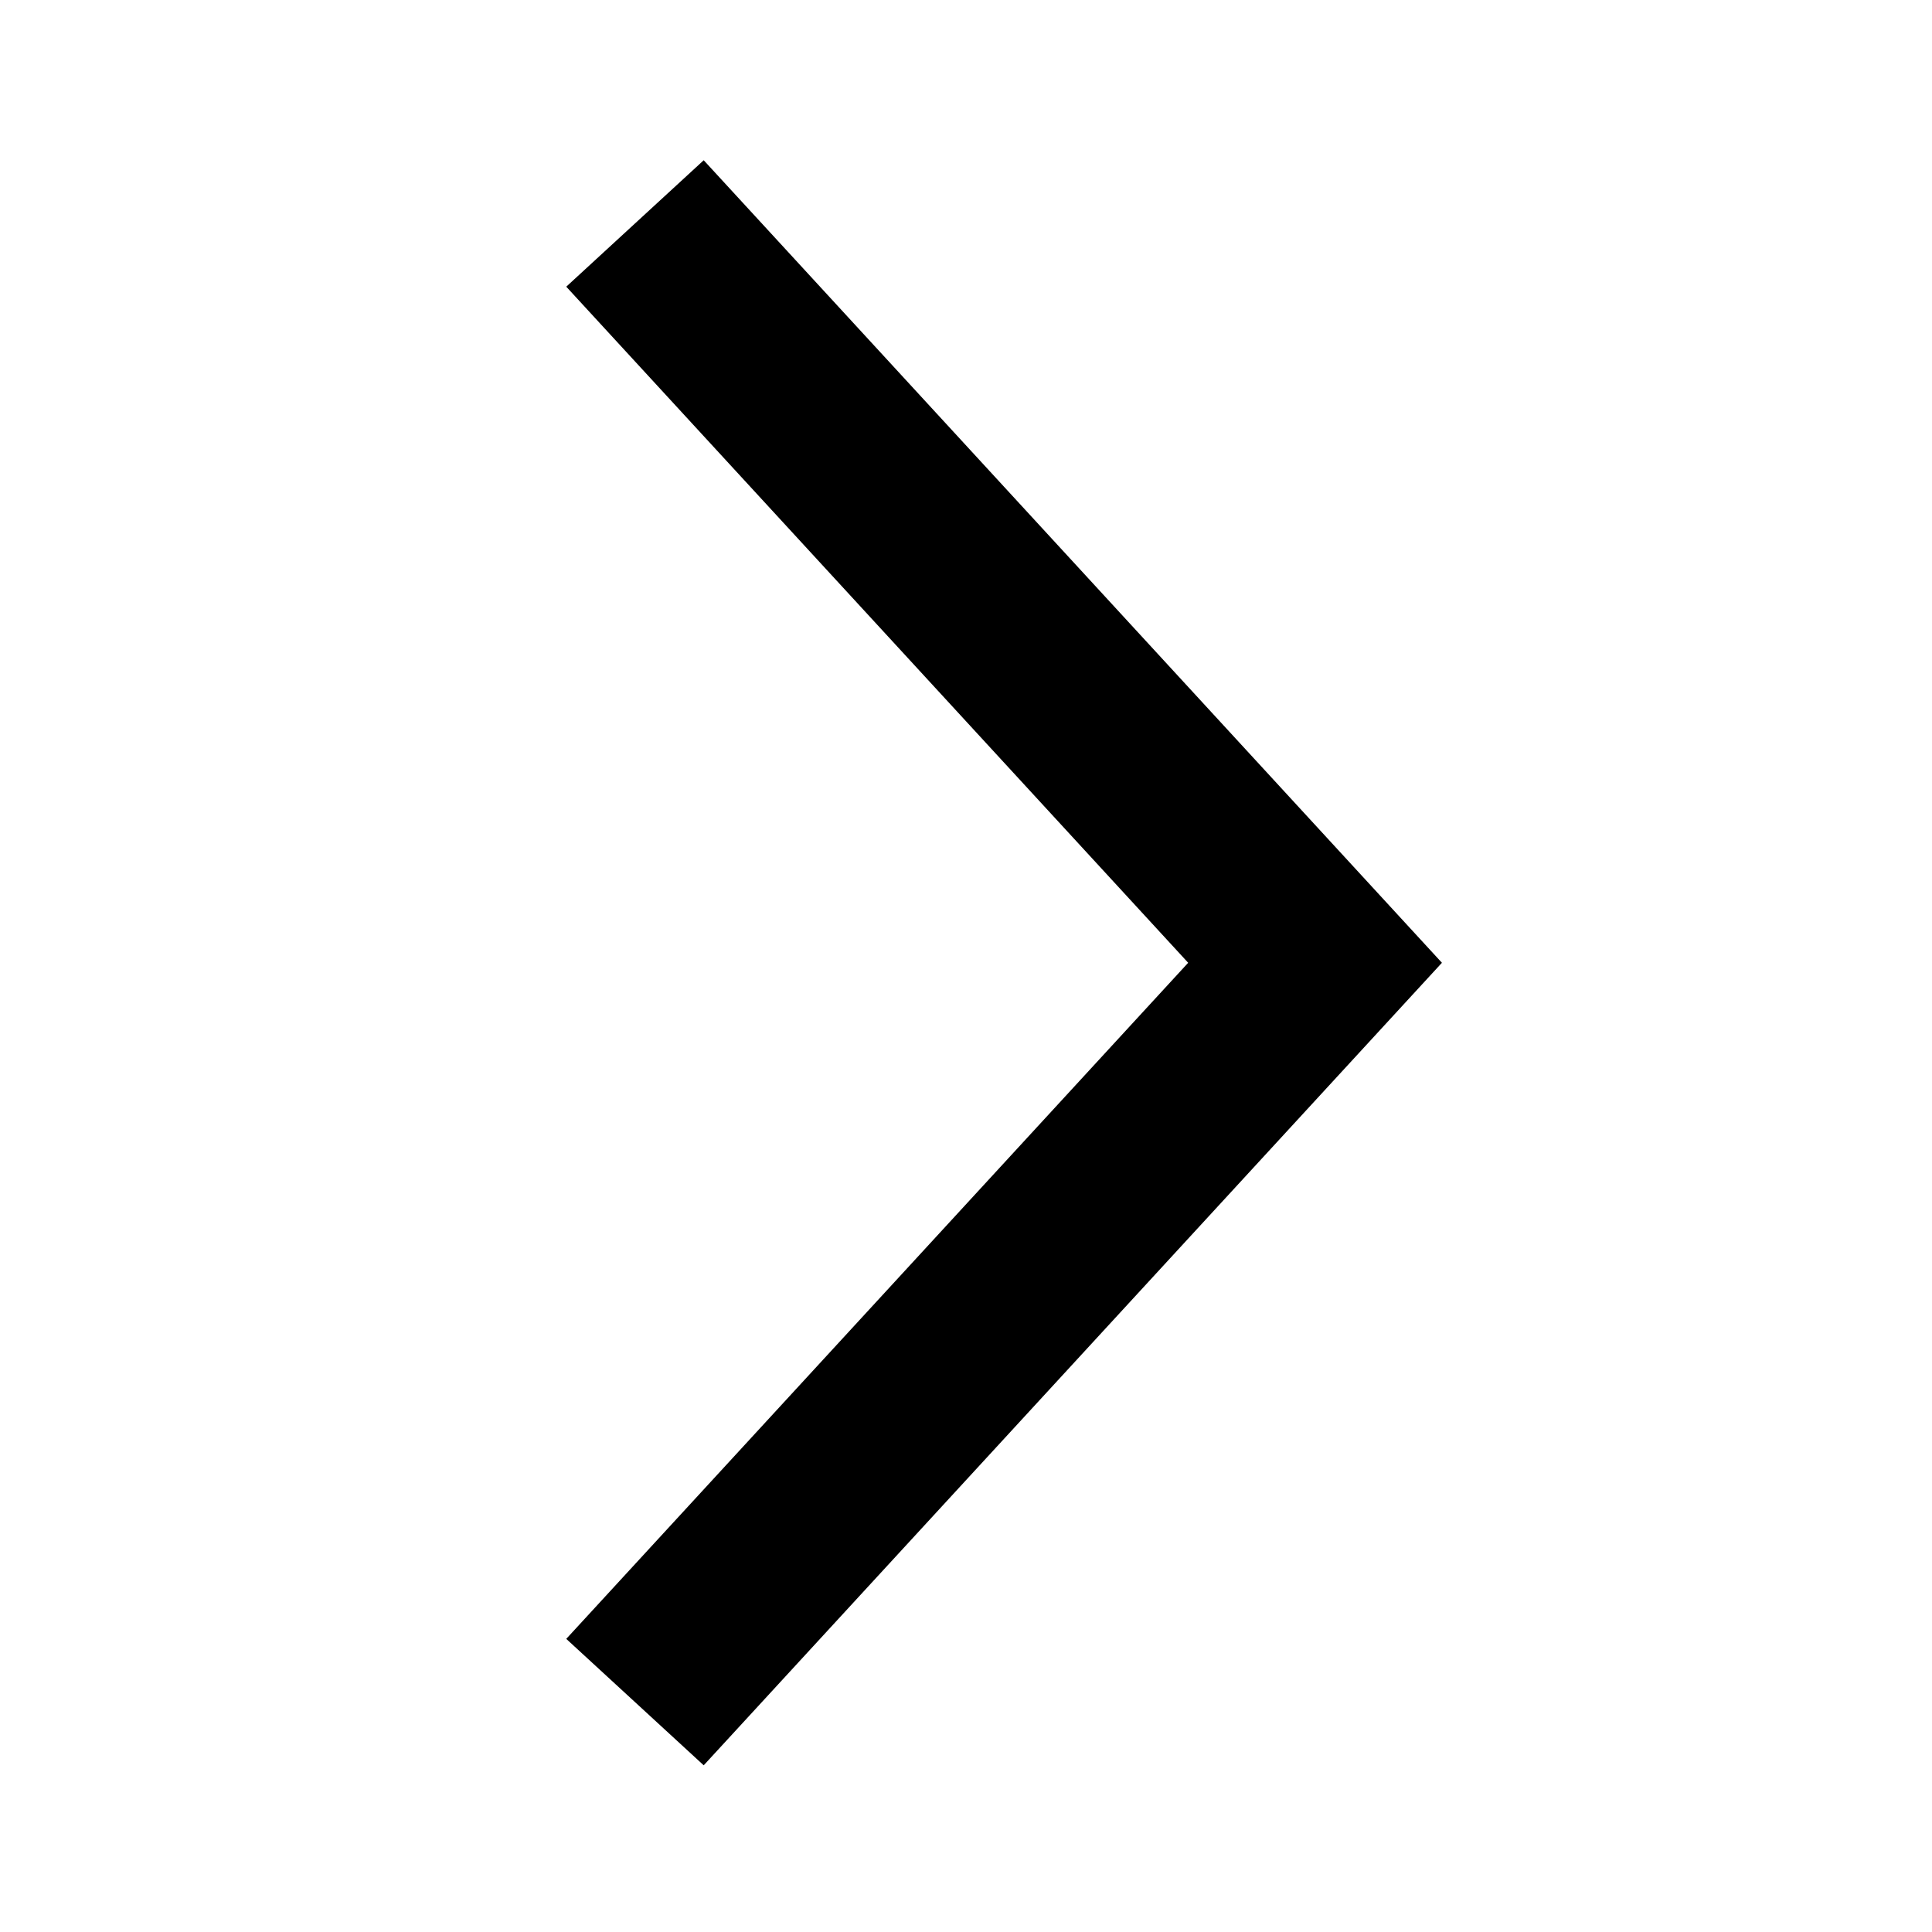
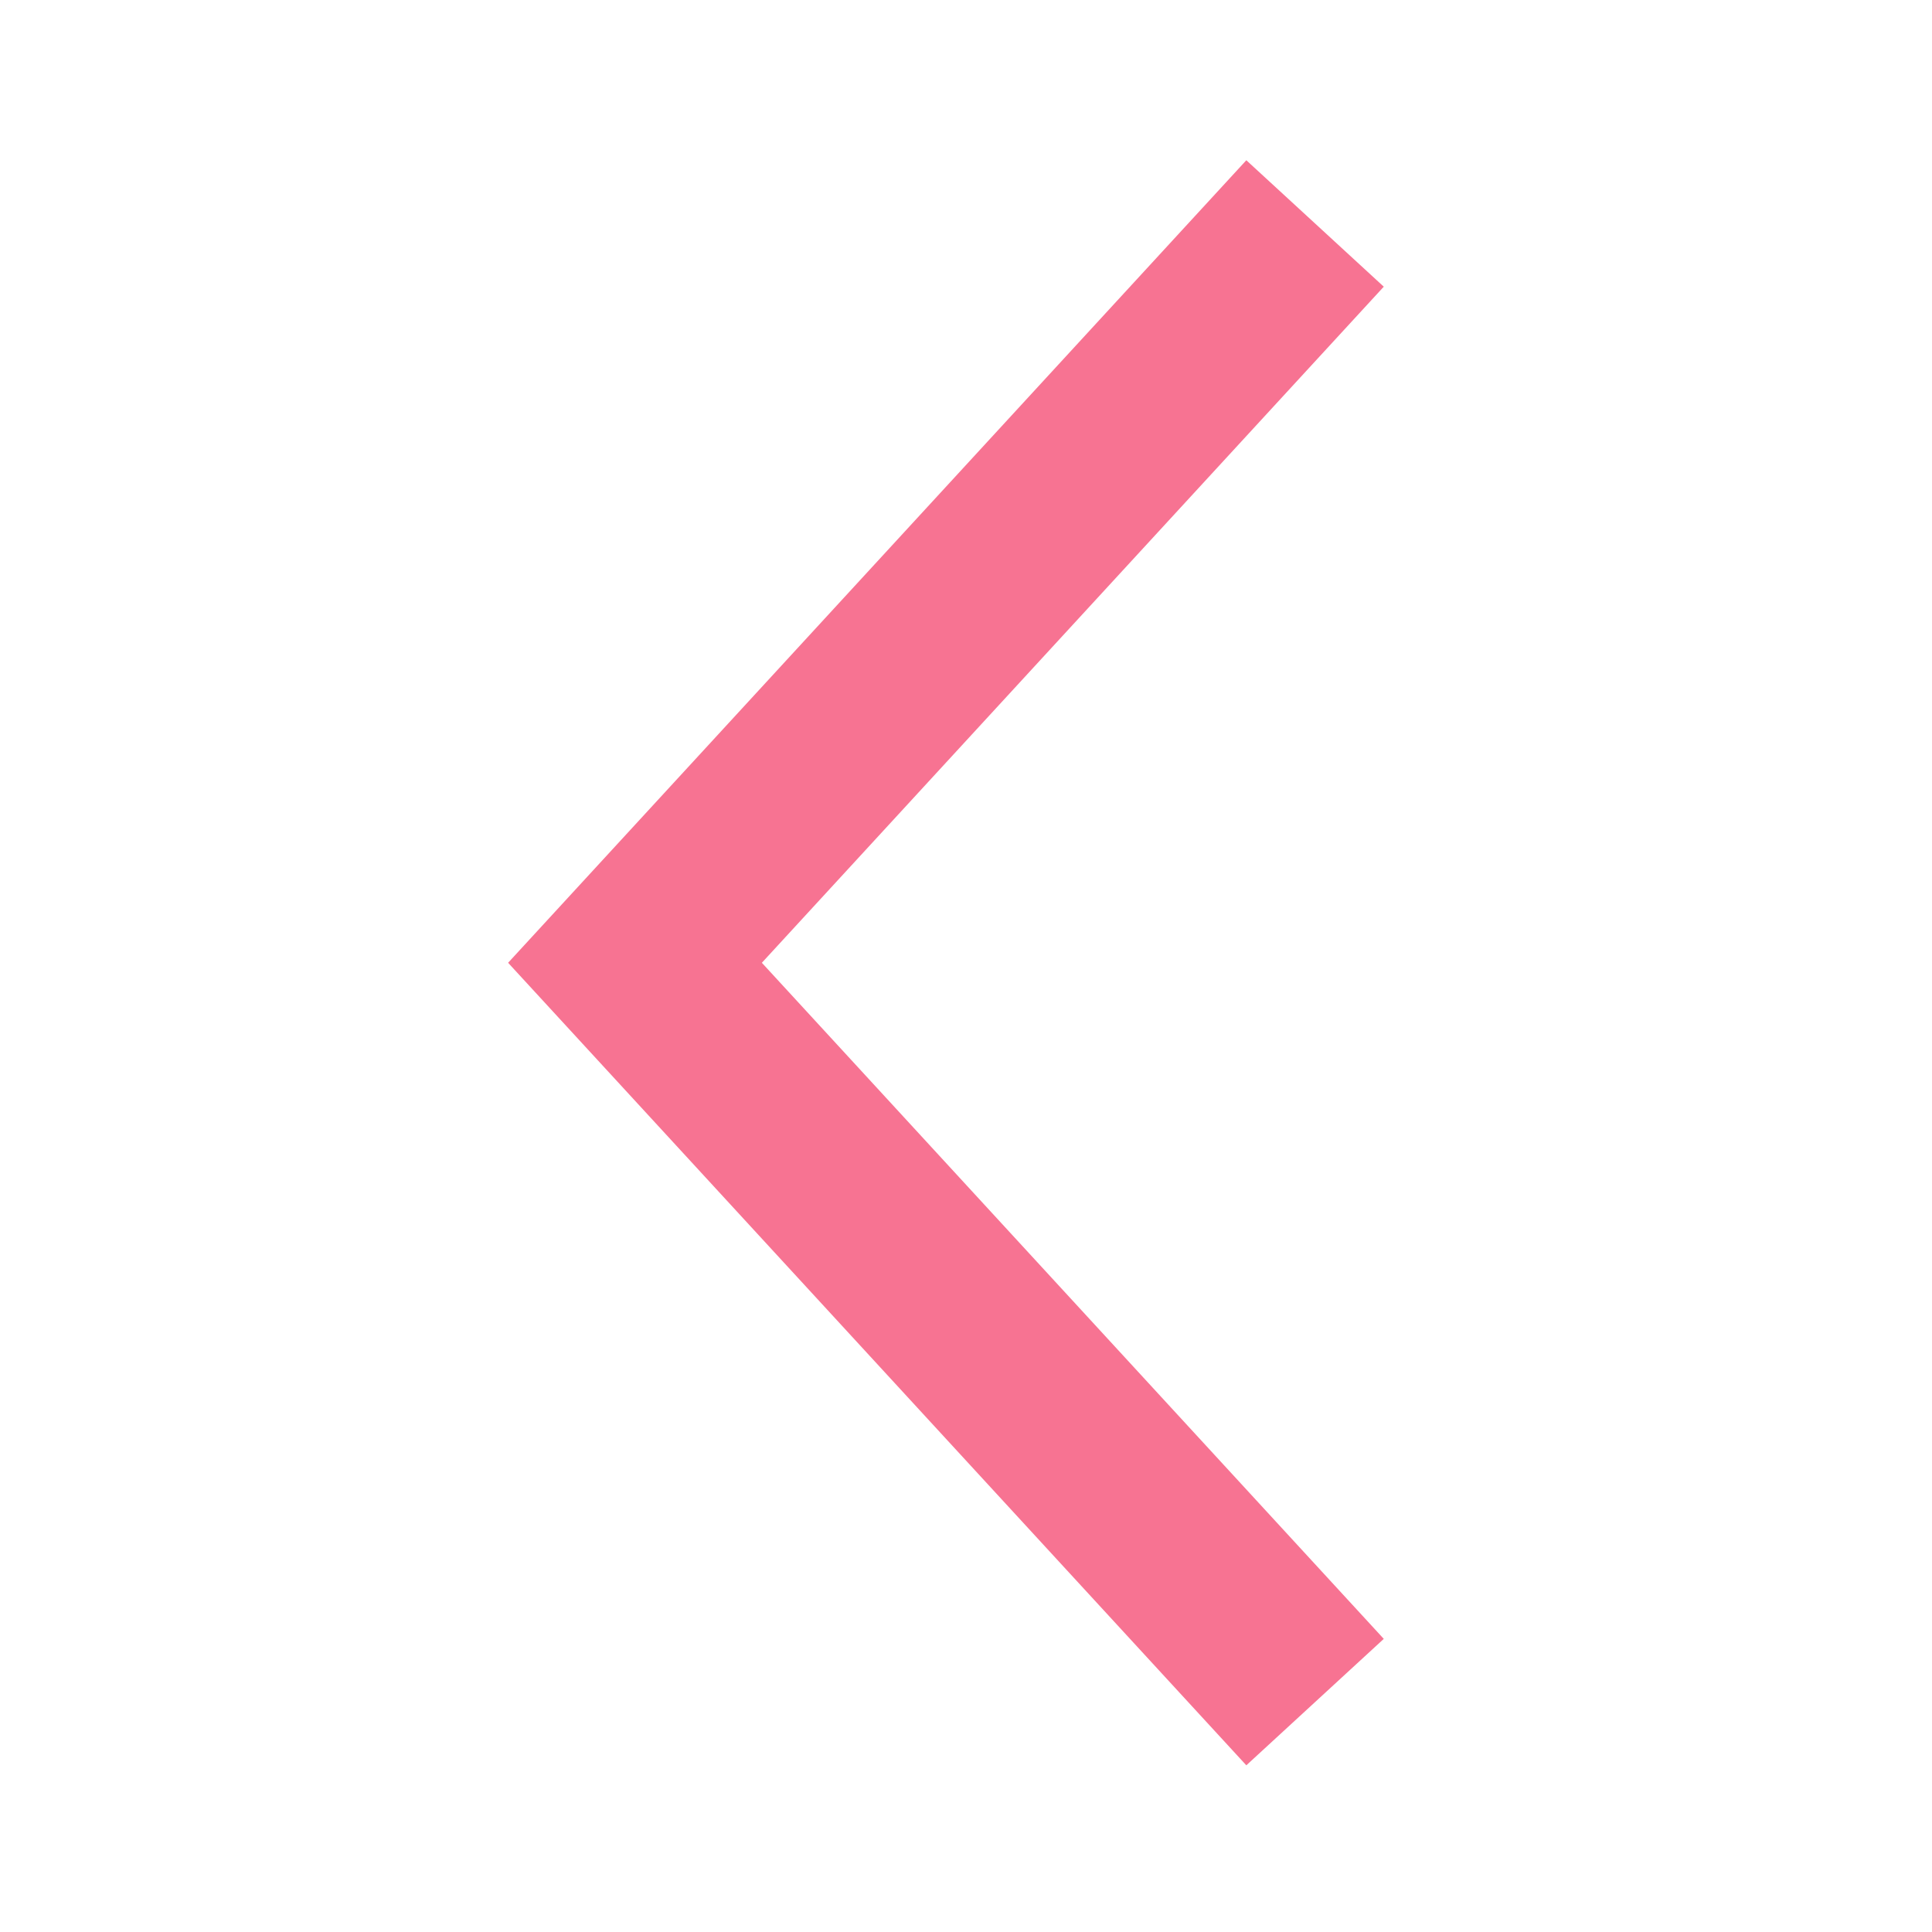
<svg xmlns="http://www.w3.org/2000/svg" version="1.1" id="Ebene_1" x="0px" y="0px" viewBox="0 0 300 300" style="enable-background:new 0 0 300 300;" xml:space="preserve">
  <style type="text/css">
- 	.st0{fill:none;stroke:#000000;stroke-width:29;stroke-miterlimit:10;}
+ 	.st0{fill:none;stroke:#F77392;stroke-width:29;stroke-miterlimit:10;}
</style>
-   <polyline class="st0" points="98.6,264.3 204.2,149.5 98.6,34.7 " />
+   <polyline class="st0" points="204.2,34.7 98.6,149.5 204.2,264.3 " />
</svg>
